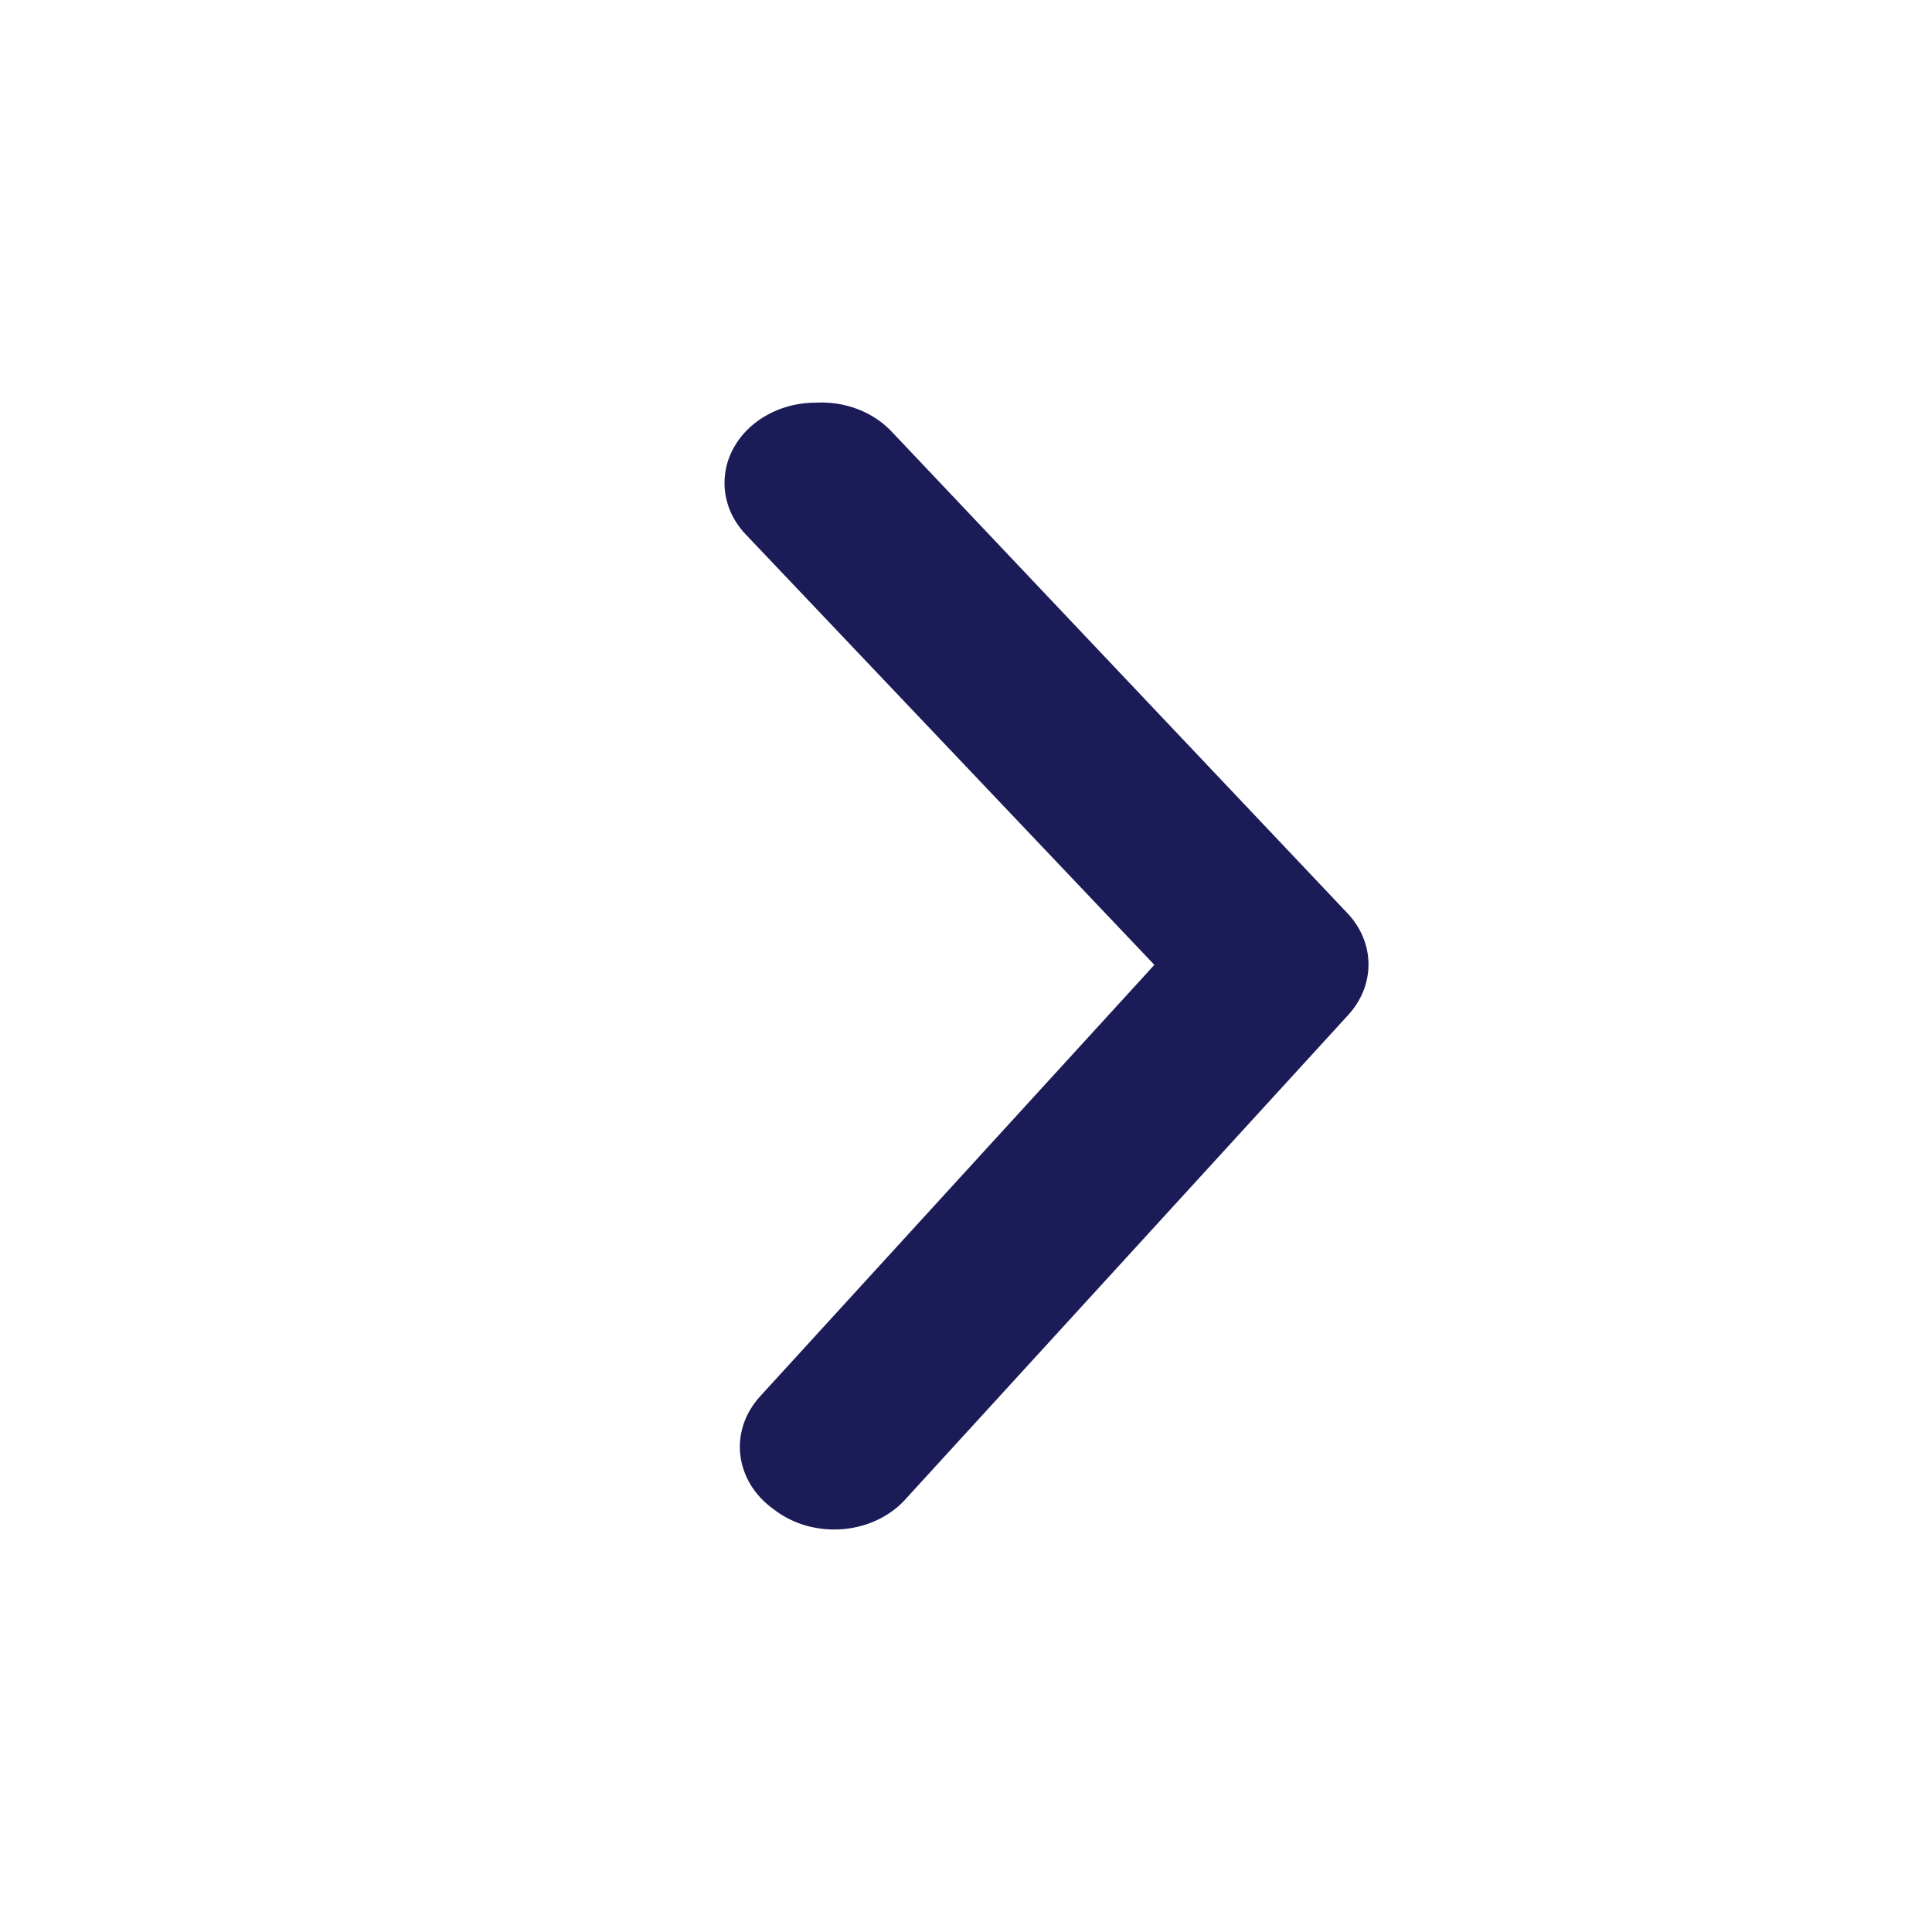
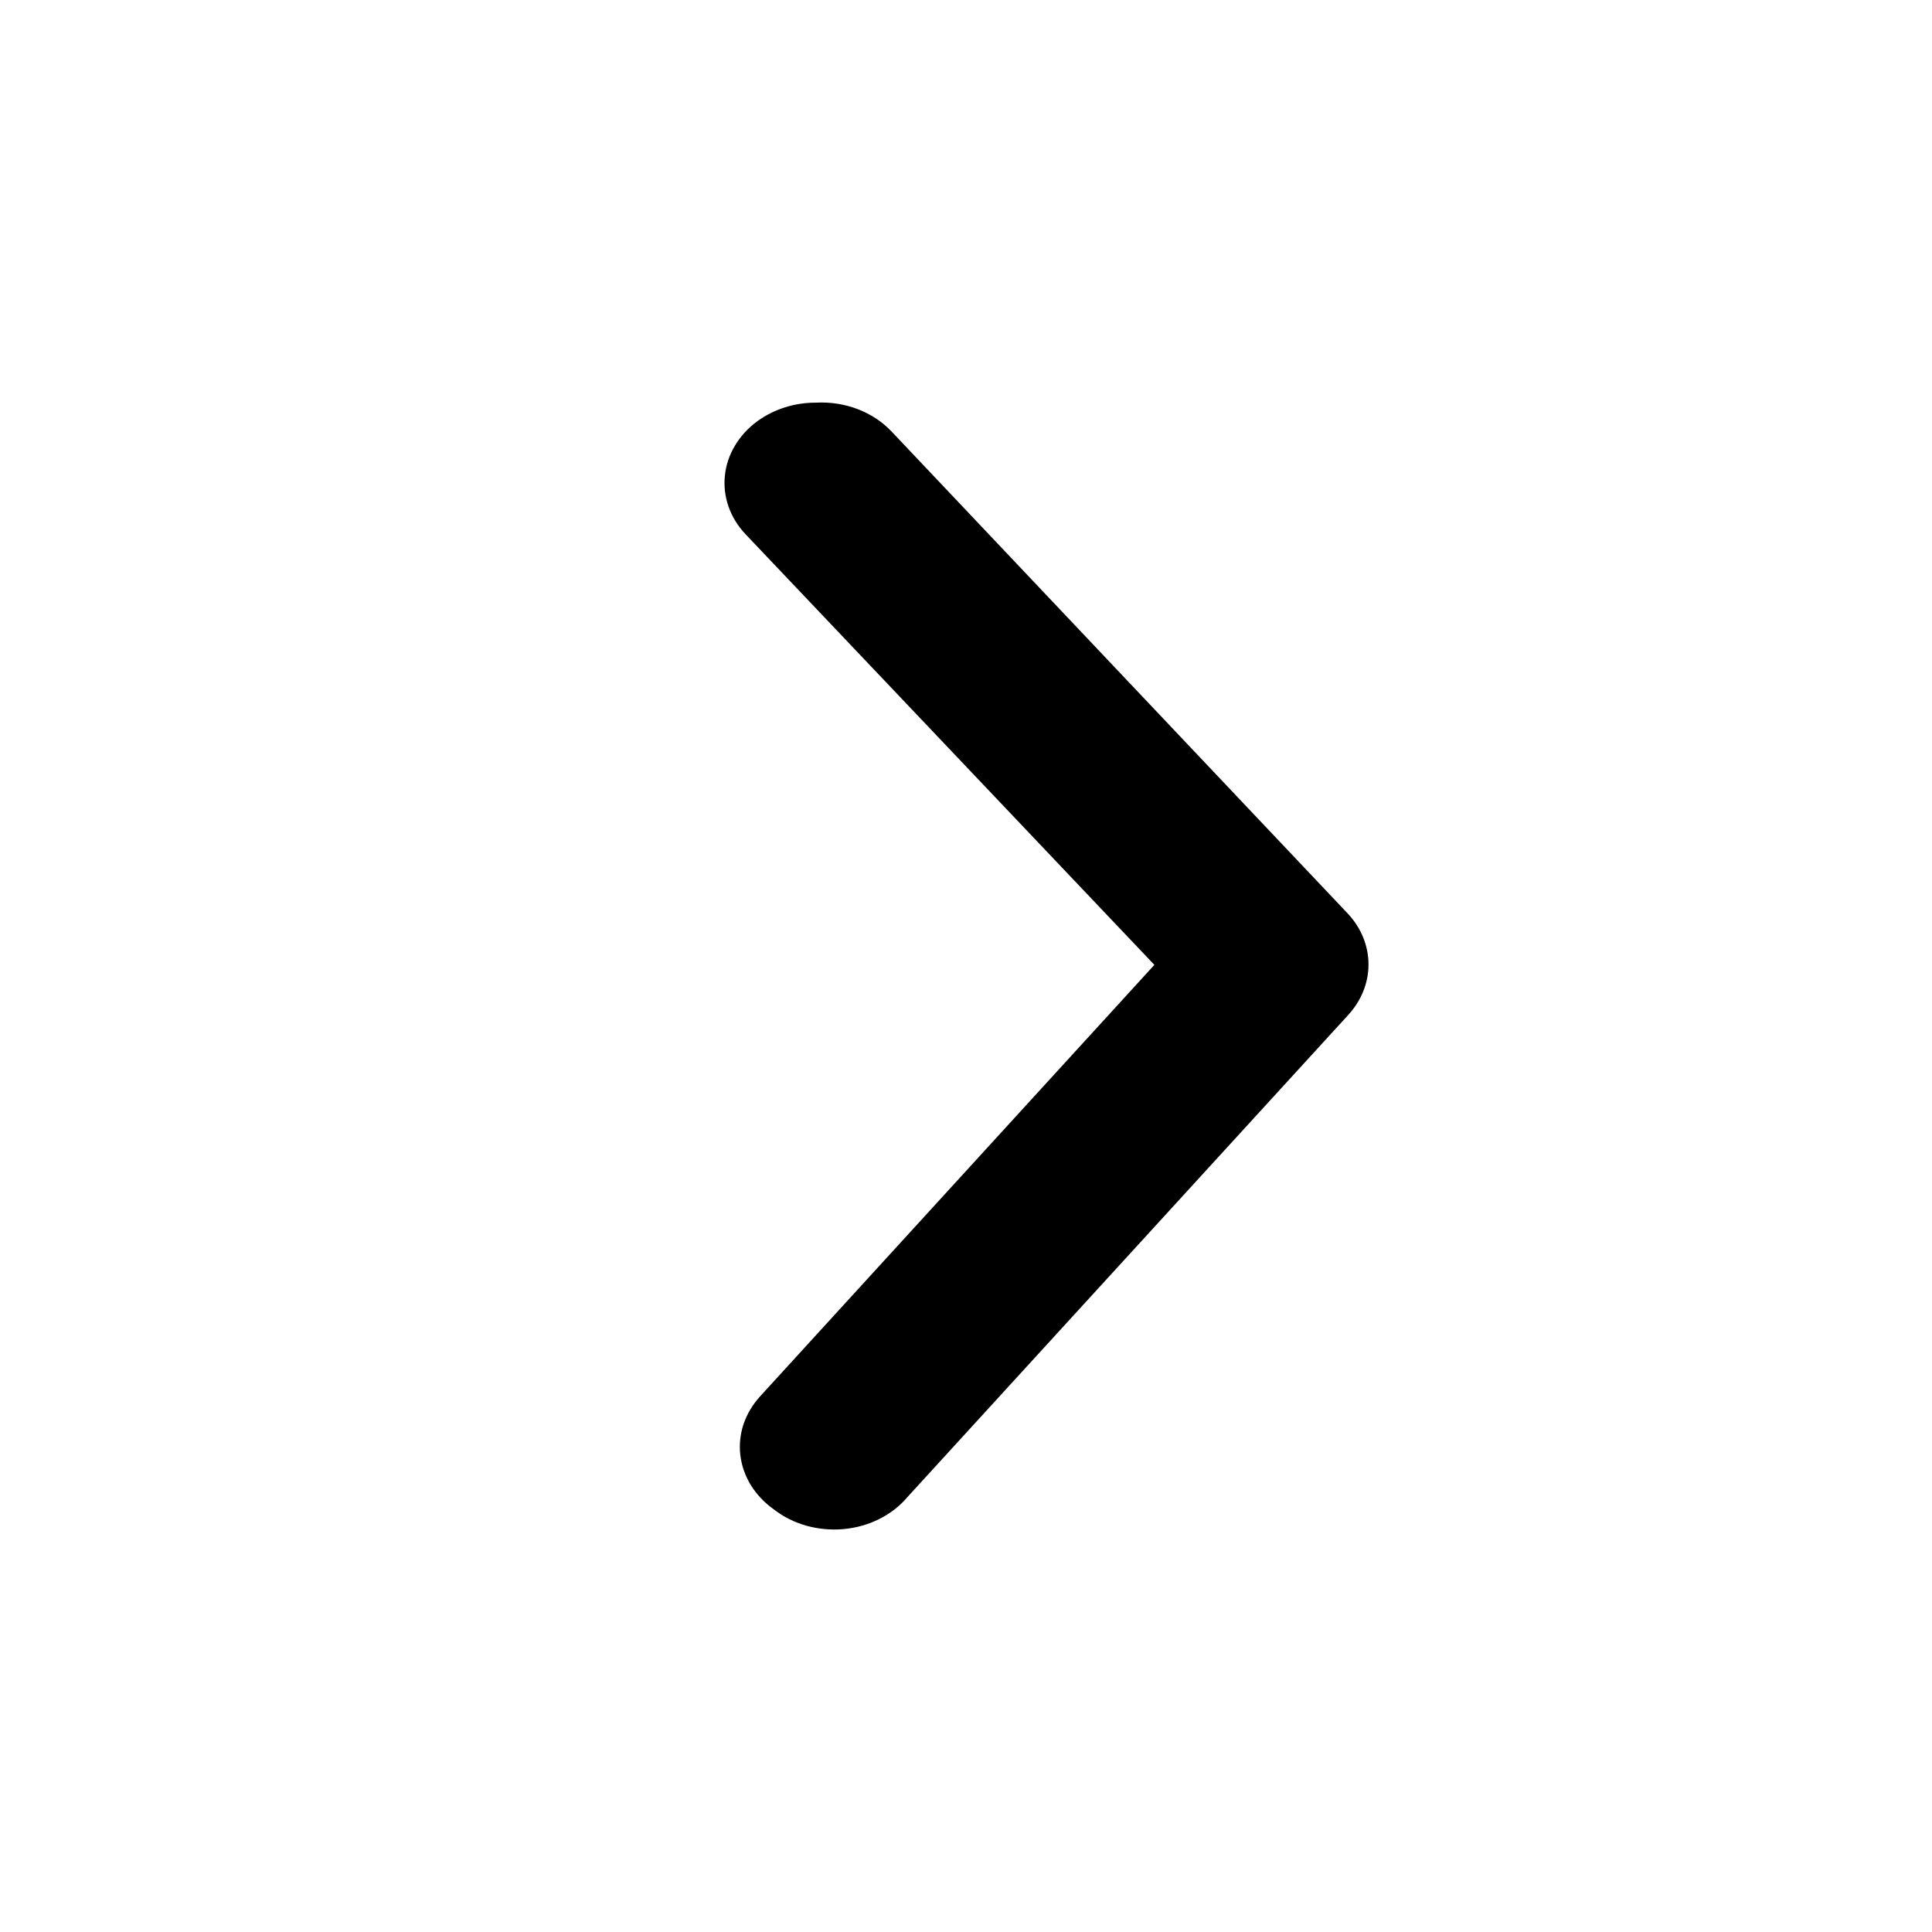
- <svg xmlns="http://www.w3.org/2000/svg" id="arrow" width="24" height="24" viewBox="0 0 24 24" fill="none">
-   <path d="M10.135 5.002C9.87 5.001 9.614 5.083 9.41 5.231C9.295 5.315 9.2 5.418 9.131 5.534C9.061 5.65 9.018 5.777 9.005 5.908C8.991 6.039 9.007 6.17 9.051 6.296C9.095 6.421 9.167 6.537 9.263 6.638L14.34 11.986L9.444 17.344C9.35 17.447 9.28 17.564 9.237 17.69C9.195 17.816 9.181 17.948 9.197 18.079C9.213 18.21 9.258 18.336 9.329 18.452C9.401 18.567 9.498 18.669 9.614 18.751C9.731 18.842 9.869 18.911 10.017 18.953C10.166 18.994 10.323 19.009 10.478 18.995C10.634 18.981 10.784 18.939 10.92 18.871C11.056 18.803 11.175 18.712 11.268 18.602L16.742 12.615C16.909 12.436 17 12.212 17 11.981C17 11.75 16.909 11.526 16.742 11.348L11.076 5.361C10.962 5.24 10.818 5.145 10.654 5.082C10.491 5.02 10.313 4.992 10.135 5.002Z" fill="#1B1C57" />
+ <svg xmlns="http://www.w3.org/2000/svg" id="arrow" width="24" height="24" viewBox="0 0 24 24">
+   <path d="M10.135 5.002C9.87 5.001 9.614 5.083 9.41 5.231C9.295 5.315 9.2 5.418 9.131 5.534C9.061 5.65 9.018 5.777 9.005 5.908C8.991 6.039 9.007 6.17 9.051 6.296C9.095 6.421 9.167 6.537 9.263 6.638L14.34 11.986L9.444 17.344C9.35 17.447 9.28 17.564 9.237 17.69C9.195 17.816 9.181 17.948 9.197 18.079C9.213 18.21 9.258 18.336 9.329 18.452C9.401 18.567 9.498 18.669 9.614 18.751C9.731 18.842 9.869 18.911 10.017 18.953C10.166 18.994 10.323 19.009 10.478 18.995C10.634 18.981 10.784 18.939 10.92 18.871C11.056 18.803 11.175 18.712 11.268 18.602L16.742 12.615C16.909 12.436 17 12.212 17 11.981C17 11.75 16.909 11.526 16.742 11.348L11.076 5.361C10.962 5.24 10.818 5.145 10.654 5.082C10.491 5.02 10.313 4.992 10.135 5.002Z" />
</svg>
